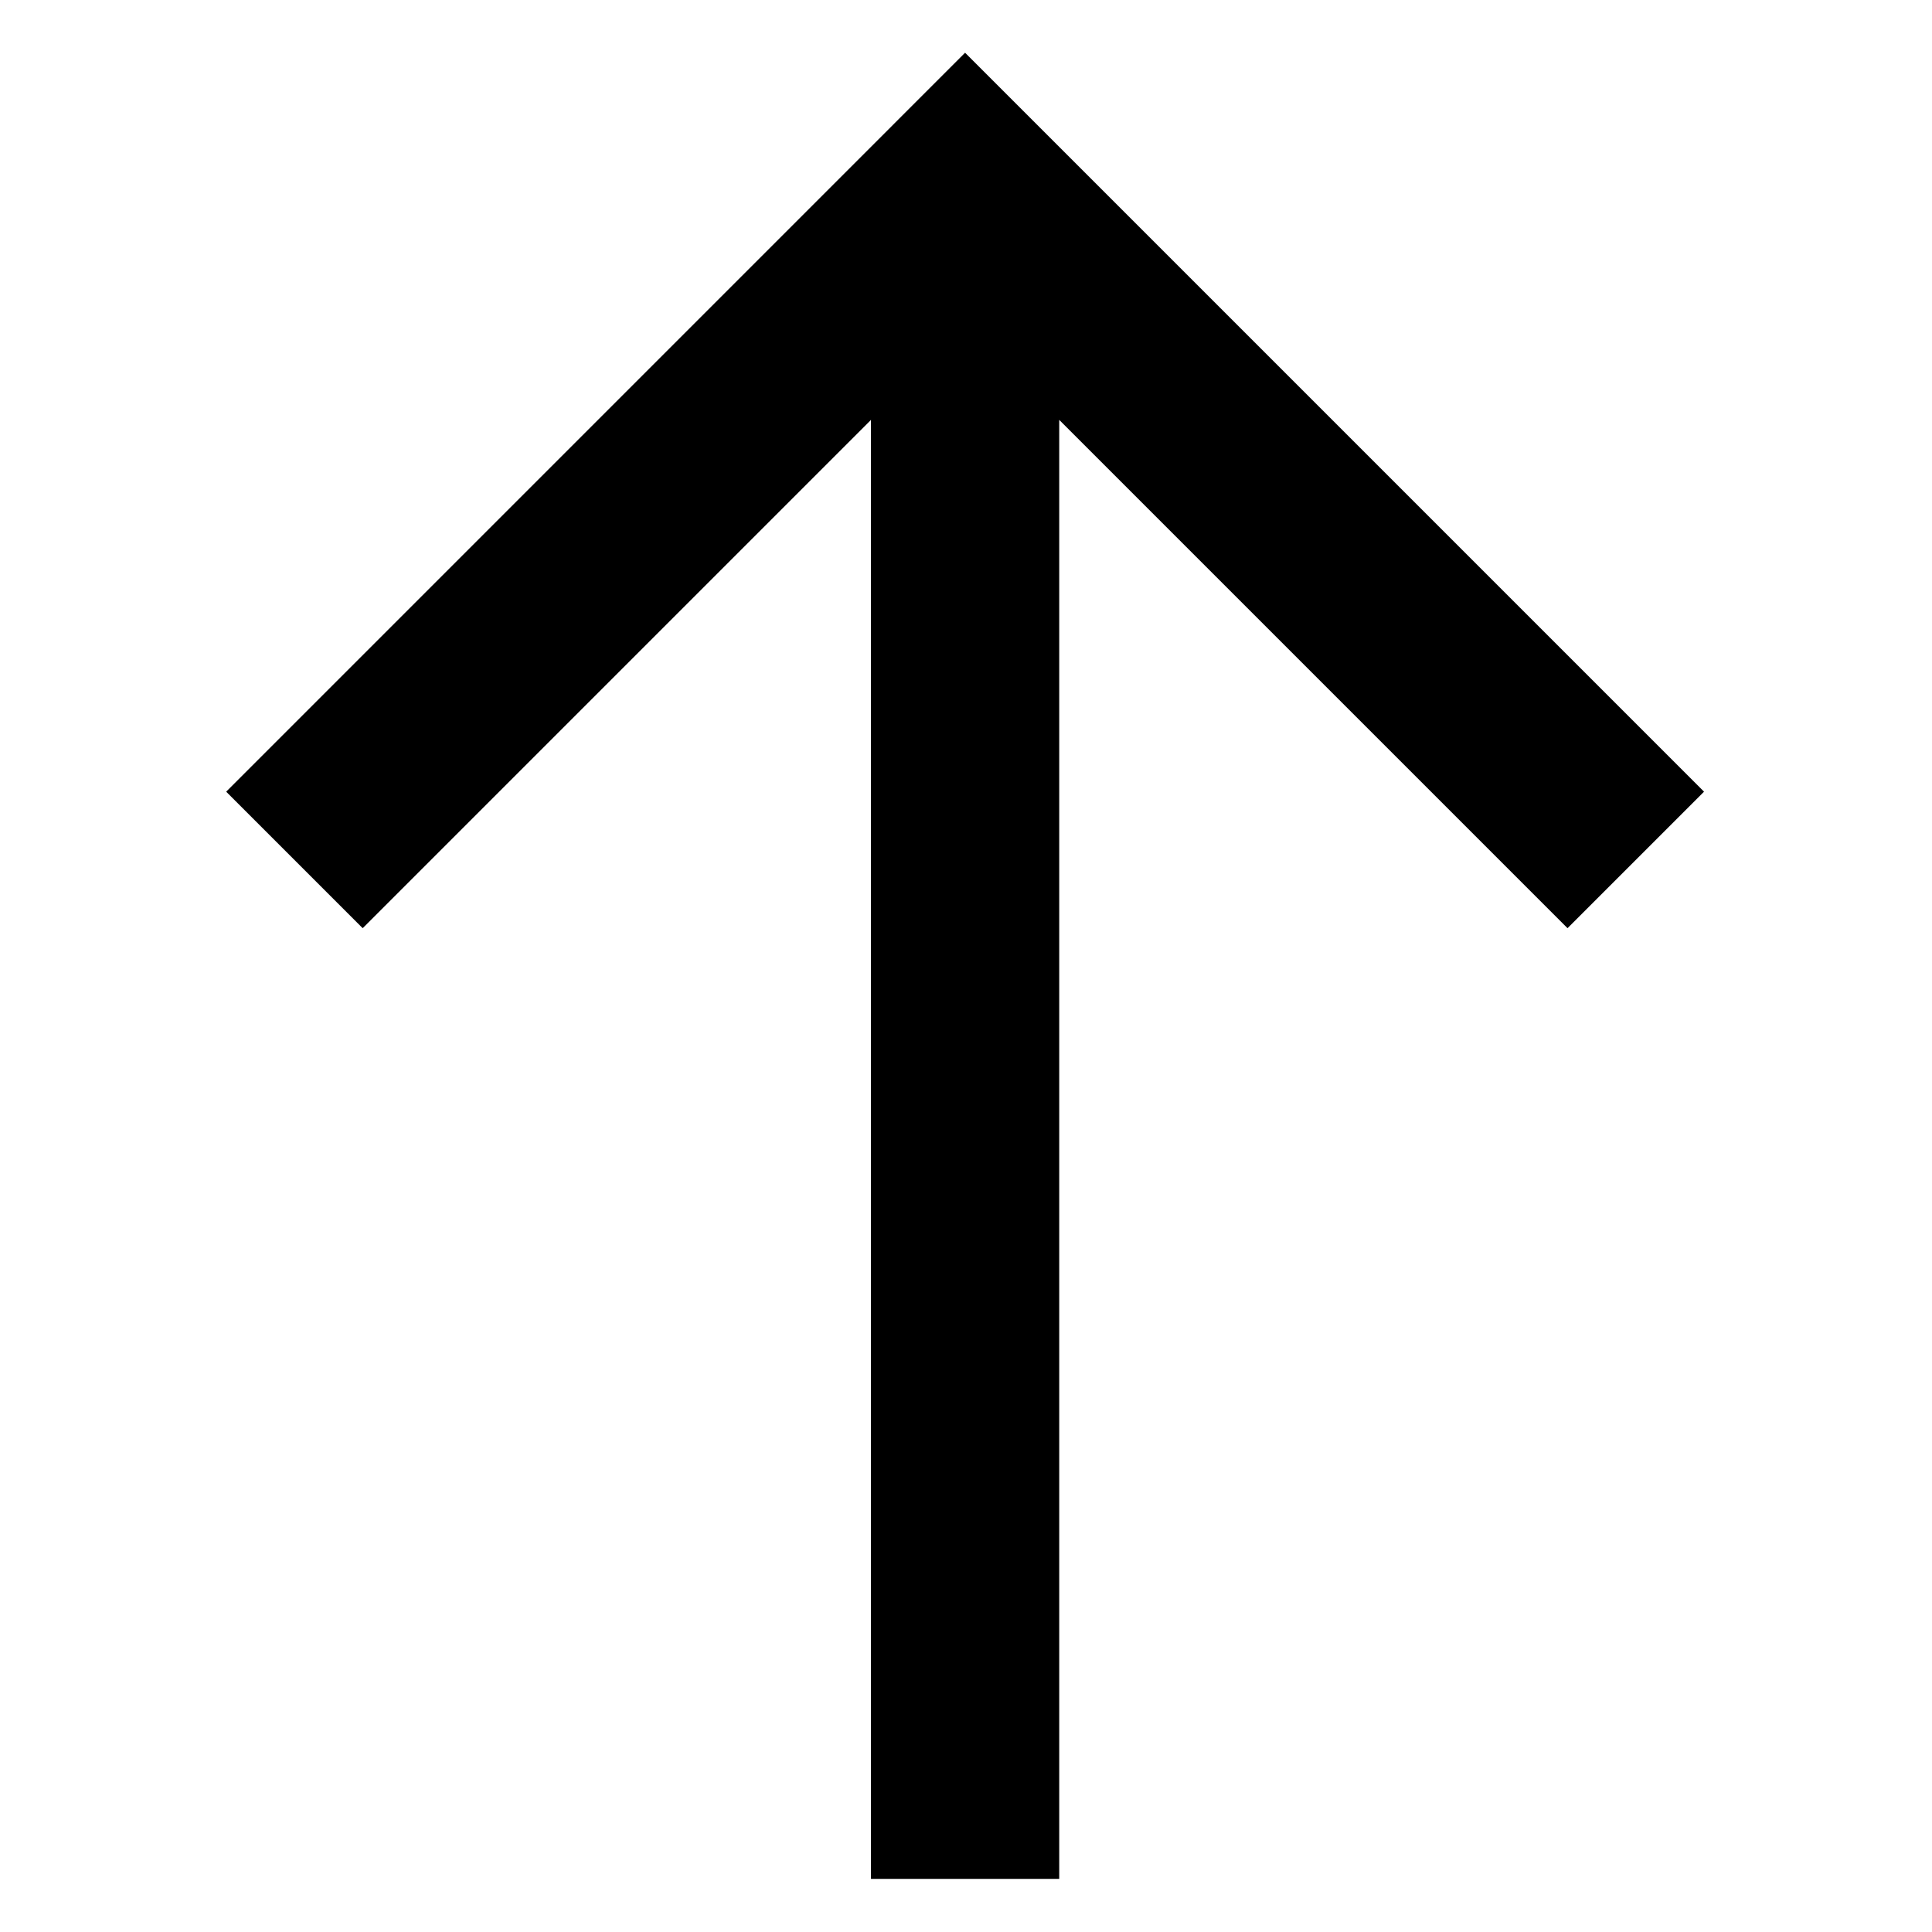
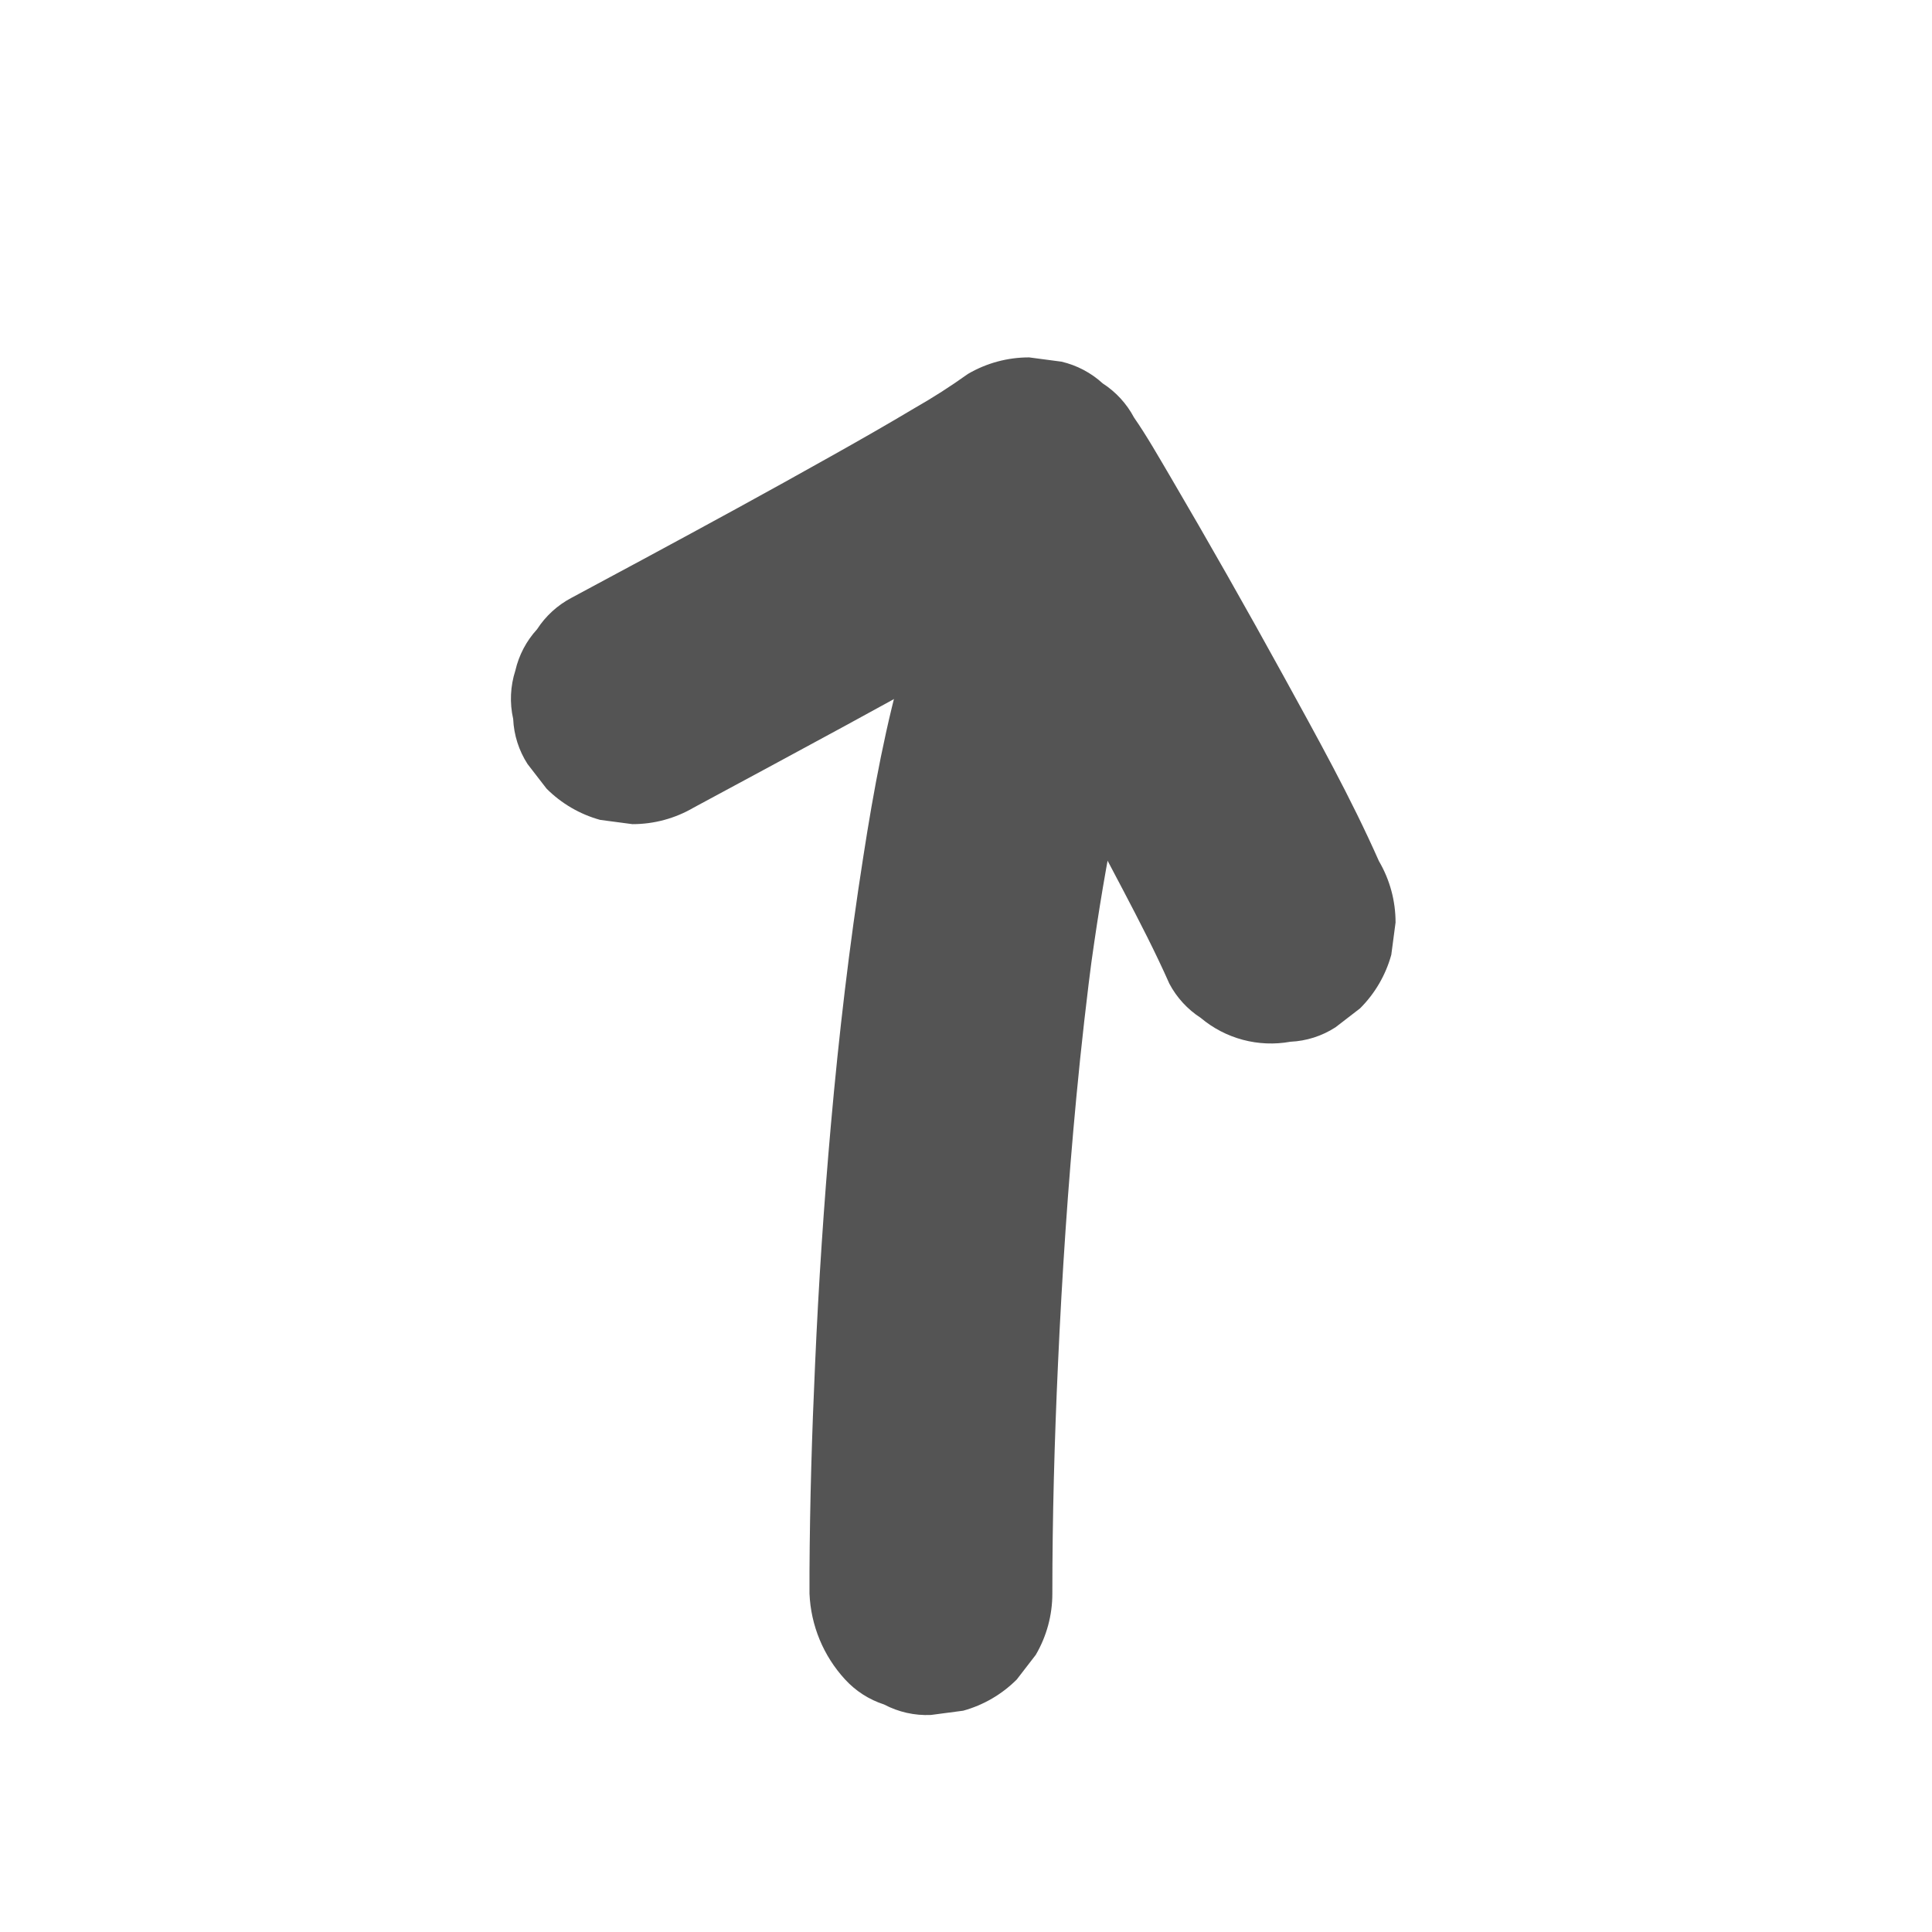
- <svg xmlns="http://www.w3.org/2000/svg" version="1.1" id="Calque_1" x="0px" y="0px" viewBox="0 0 400 400" style="enable-background:new 0 0 400 400;" xml:space="preserve">
-   <g>
-     <path d="M324.54,192.17L219.3,86.93V389h-38.97V86.93L75.09,192.17l-28.26-28.26L199.81,10.92L352.8,163.91L324.54,192.17z" />
-   </g>
+ <svg xmlns="http://www.w3.org/2000/svg" id="Calque_1" data-name="Calque 1" viewBox="0 0 453.54 453.54">
+   <defs>
+     <style>.cls-1{fill:#545454;}</style>
+   </defs>
+   <path class="cls-1" d="M323.72,202.18c-6.61-14.94-14.64-29.32-22.49-43.63Q288.29,135,274.66,111.76c-2.73-4.62-5.39-9.34-8.45-13.75a21.47,21.47,0,0,0-7.34-8,21.61,21.61,0,0,0-9.7-5.11l-7.57-1a28.31,28.31,0,0,0-14.39,3.89,143.76,143.76,0,0,1-12.59,8.06c-6.46,3.86-13,7.59-19.57,11.27-14.54,8.18-29.2,16.16-43.89,24.08q-8.53,4.61-17.08,9.18a21.57,21.57,0,0,0-8,7.34,21.41,21.41,0,0,0-5.1,9.69,21.57,21.57,0,0,0-.51,11.37,21.2,21.2,0,0,0,3.38,10.59l4.46,5.77a28.48,28.48,0,0,0,12.58,7.33l7.57,1a28.41,28.41,0,0,0,14.39-3.89q17.79-9.56,35.53-19.19c14.41-7.86,28.81-15.77,43-24.11A157.41,157.41,0,0,0,256,137l-39-10.22c2.57,3.7,4.83,7.65,7.13,11.53q6.1,10.26,12,20.63c9.43,16.52,18.69,33.14,27.51,50,3.8,7.25,7.57,14.53,10.88,22a21.57,21.57,0,0,0,7.34,8,25.6,25.6,0,0,0,21.06,5.61,21.21,21.21,0,0,0,10.59-3.39l5.77-4.45a28.39,28.39,0,0,0,7.33-12.58l1-7.57a28.41,28.41,0,0,0-3.89-14.39Z" />
+   <path class="cls-1" d="M233.09,112.17A89.43,89.43,0,0,0,225,123.35a72.85,72.85,0,0,0-3.48,6.89,193.3,193.3,0,0,0-9.08,24.25c-4.45,15.27-7.36,31-9.79,46.69C199.38,222,196.92,243,195.06,264q-2.49,28.1-3.72,56.27c-.74,16.21-1.22,32.43-1.31,48.66,0,1.72,0,3.44,0,5.16a31.68,31.68,0,0,0,8.34,20.15,21.27,21.27,0,0,0,9.17,5.89,21.42,21.42,0,0,0,11,2.46l7.57-1a28.48,28.48,0,0,0,12.58-7.33l4.45-5.77a28.38,28.38,0,0,0,3.9-14.38c0-17.95.5-35.9,1.32-53.82.95-21,2.35-42,4.33-62.89q1.67-17.67,4-35.29l-1,7.58c1.53-11.4,3.31-22.76,5.53-34.05a282.86,282.86,0,0,1,7.05-28.89c1.36-4.4,2.88-8.75,4.67-13l-2.88,6.8a59.61,59.61,0,0,1,7.3-13.16l-4.46,5.77.55-.69a21.36,21.36,0,0,0,5.89-9.17,21.51,21.51,0,0,0,2.46-11,21.52,21.52,0,0,0-2.46-11,21.36,21.36,0,0,0-5.89-9.17l-5.77-4.45a28.27,28.27,0,0,0-14.38-3.89l-7.58,1a28.58,28.58,0,0,0-12.58,7.33Z" />
</svg>
